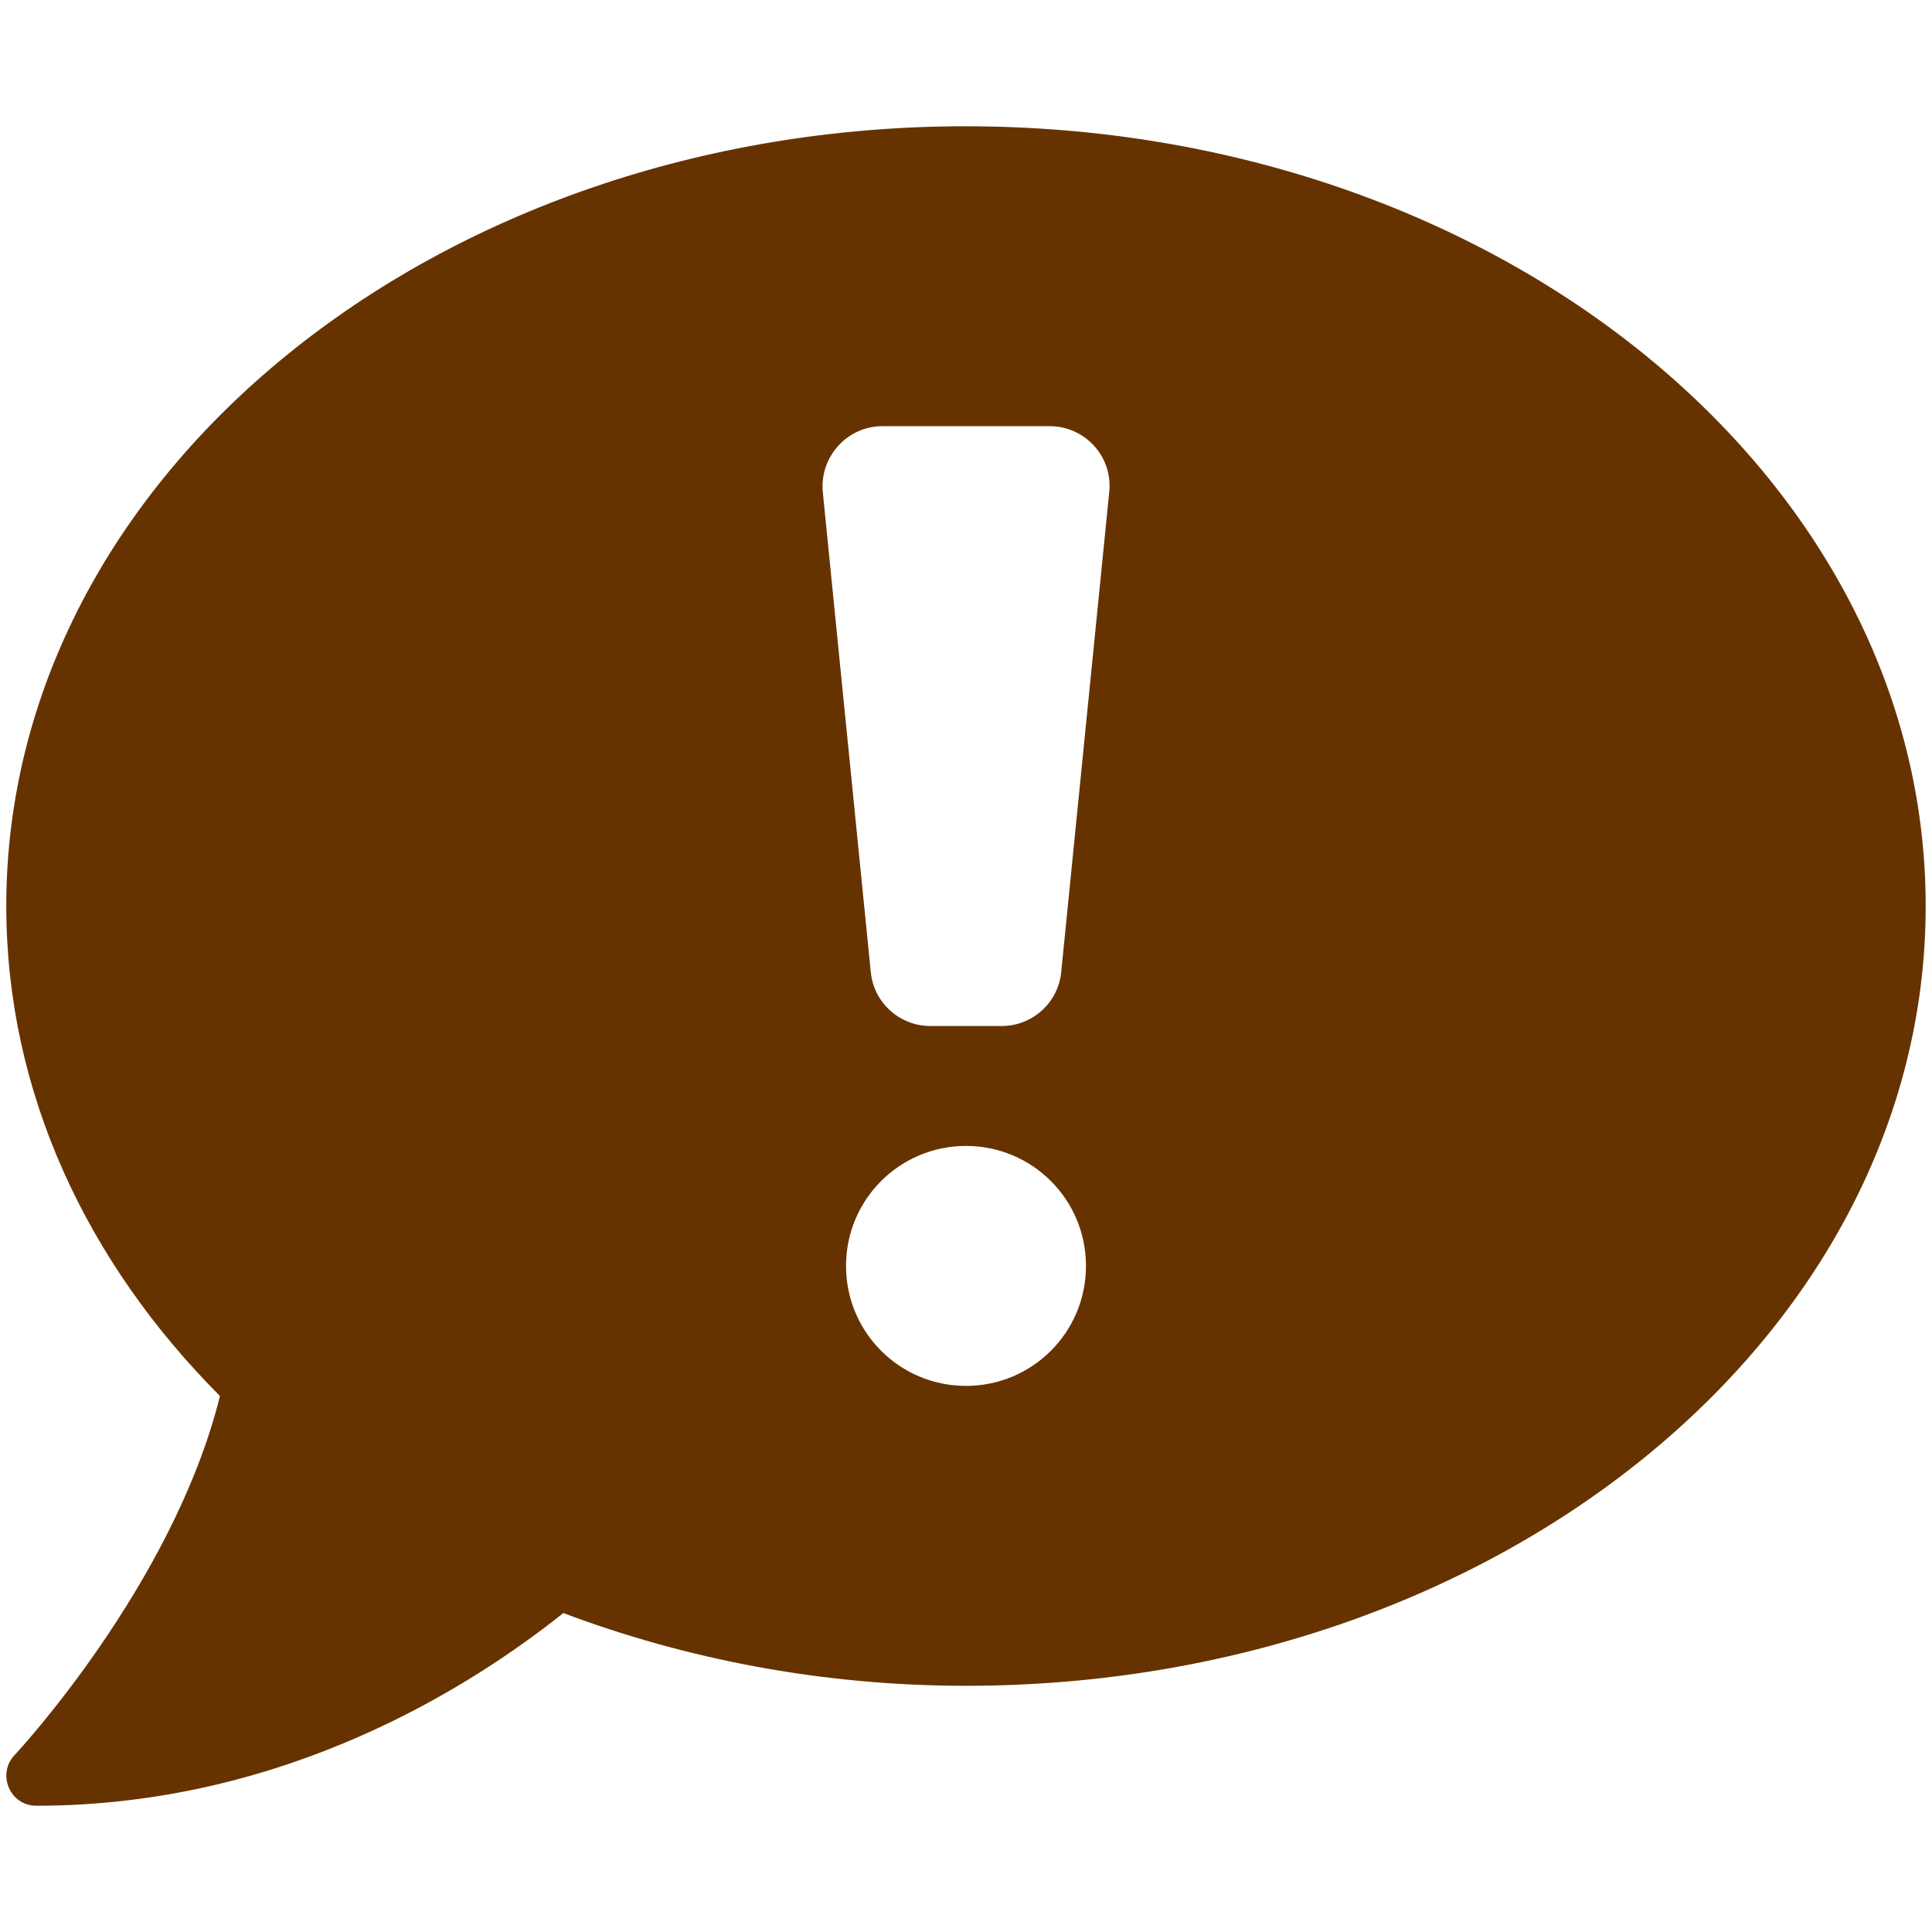
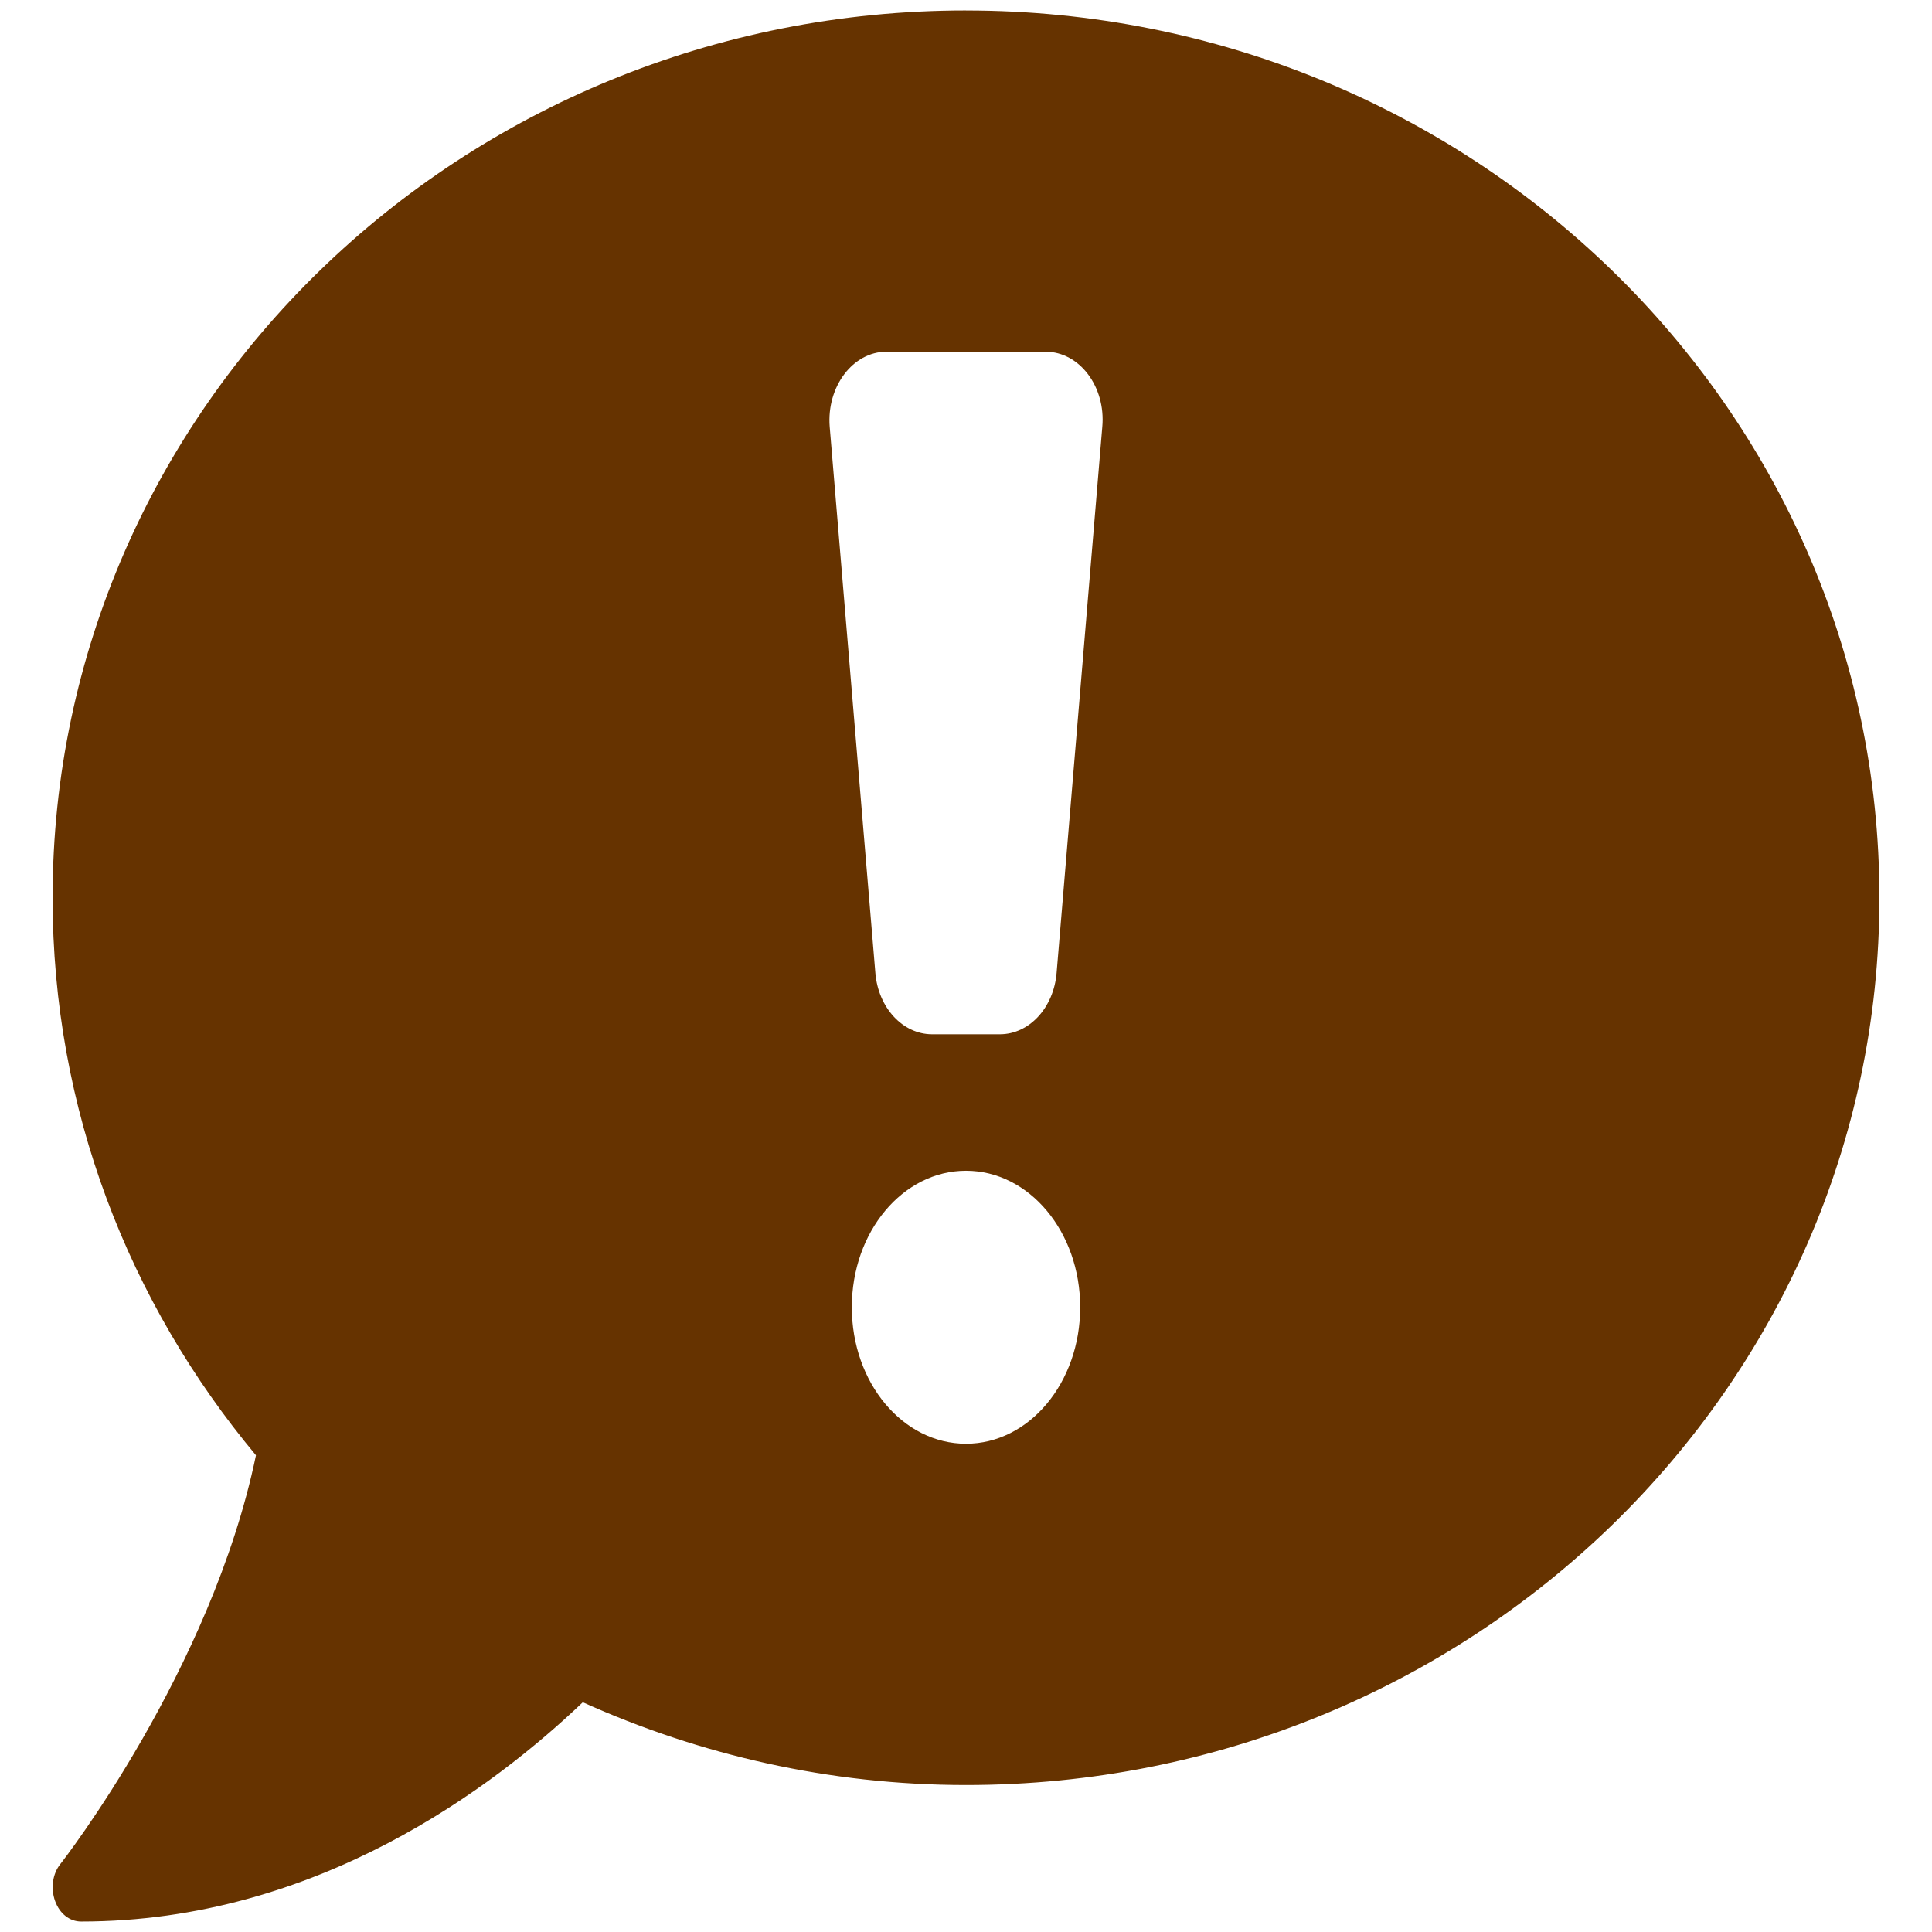
<svg xmlns="http://www.w3.org/2000/svg" version="1.1" viewBox="0 0 60 60" data-name="Layer 1" id="Layer_1">
  <defs id="defs4">
    <style id="style2">.cls-1{fill:#630;}.cls-2{fill:none;stroke:#630;stroke-linecap:round;stroke-linejoin:round;stroke-width:2.5px;}</style>
  </defs>
-   <path style="overflow:hidden;fill:#663300;stroke-width:0.058;fill-opacity:1" d="m 30,3.921 c -16.462,0 -29.805,10.839 -29.805,24.216 0,5.775 2.491,11.06 6.636,15.217 -1.455,5.868 -6.322,11.095 -6.38,11.153 -0.256,0.268 -0.326,0.664 -0.175,1.013 0.151,0.349 0.477,0.559 0.85,0.559 7.719,0 13.505,-3.702 16.369,-5.984 3.807,1.432 8.033,2.259 12.504,2.259 16.462,0 29.805,-10.839 29.805,-24.216 0,-13.377 -13.342,-24.216 -29.805,-24.216 z m 0,39.119 c -2.061,0 -3.726,-1.665 -3.726,-3.726 0,-2.061 1.665,-3.726 3.726,-3.726 2.061,0 3.726,1.665 3.726,3.726 0,2.061 -1.665,3.726 -3.726,3.726 z m 2.957,-12.853 c -0.093,0.955 -0.896,1.677 -1.851,1.677 h -2.212 c -0.955,0 -1.758,-0.722 -1.851,-1.677 L 25.553,15.284 c -0.105,-1.094 0.757,-2.049 1.851,-2.049 h 5.193 c 1.106,0 1.968,0.955 1.851,2.049 z" id="path2" />
+   <path style="overflow:hidden;fill:#663300;fill-opacity:1;stroke-width:0.061" d="m 30,0.325 c -15.668,0 -28.367,12.334 -28.367,27.555 0,6.571 2.371,12.585 6.316,17.315 -1.385,6.677 -6.017,12.625 -6.072,12.691 -0.244,0.305 -0.31,0.755 -0.166,1.153 0.144,0.397 0.454,0.636 0.809,0.636 7.347,0 12.854,-4.213 15.579,-6.809 3.623,1.629 7.646,2.57 11.901,2.57 15.668,0 28.367,-12.334 28.367,-27.555 0,-15.221 -12.698,-27.555 -28.367,-27.555 z m 0,44.512 c -1.961,0 -3.546,-1.894 -3.546,-4.239 0,-2.345 1.585,-4.239 3.546,-4.239 1.961,0 3.546,1.894 3.546,4.239 0,2.345 -1.585,4.239 -3.546,4.239 z m 2.814,-14.625 c -0.089,1.086 -0.853,1.908 -1.762,1.908 h -2.105 c -0.909,0 -1.673,-0.821 -1.762,-1.908 L 25.767,13.255 c -0.1,-1.245 0.72,-2.332 1.762,-2.332 h 4.942 c 1.053,0 1.873,1.086 1.762,2.332 z" id="path2" />
</svg>
